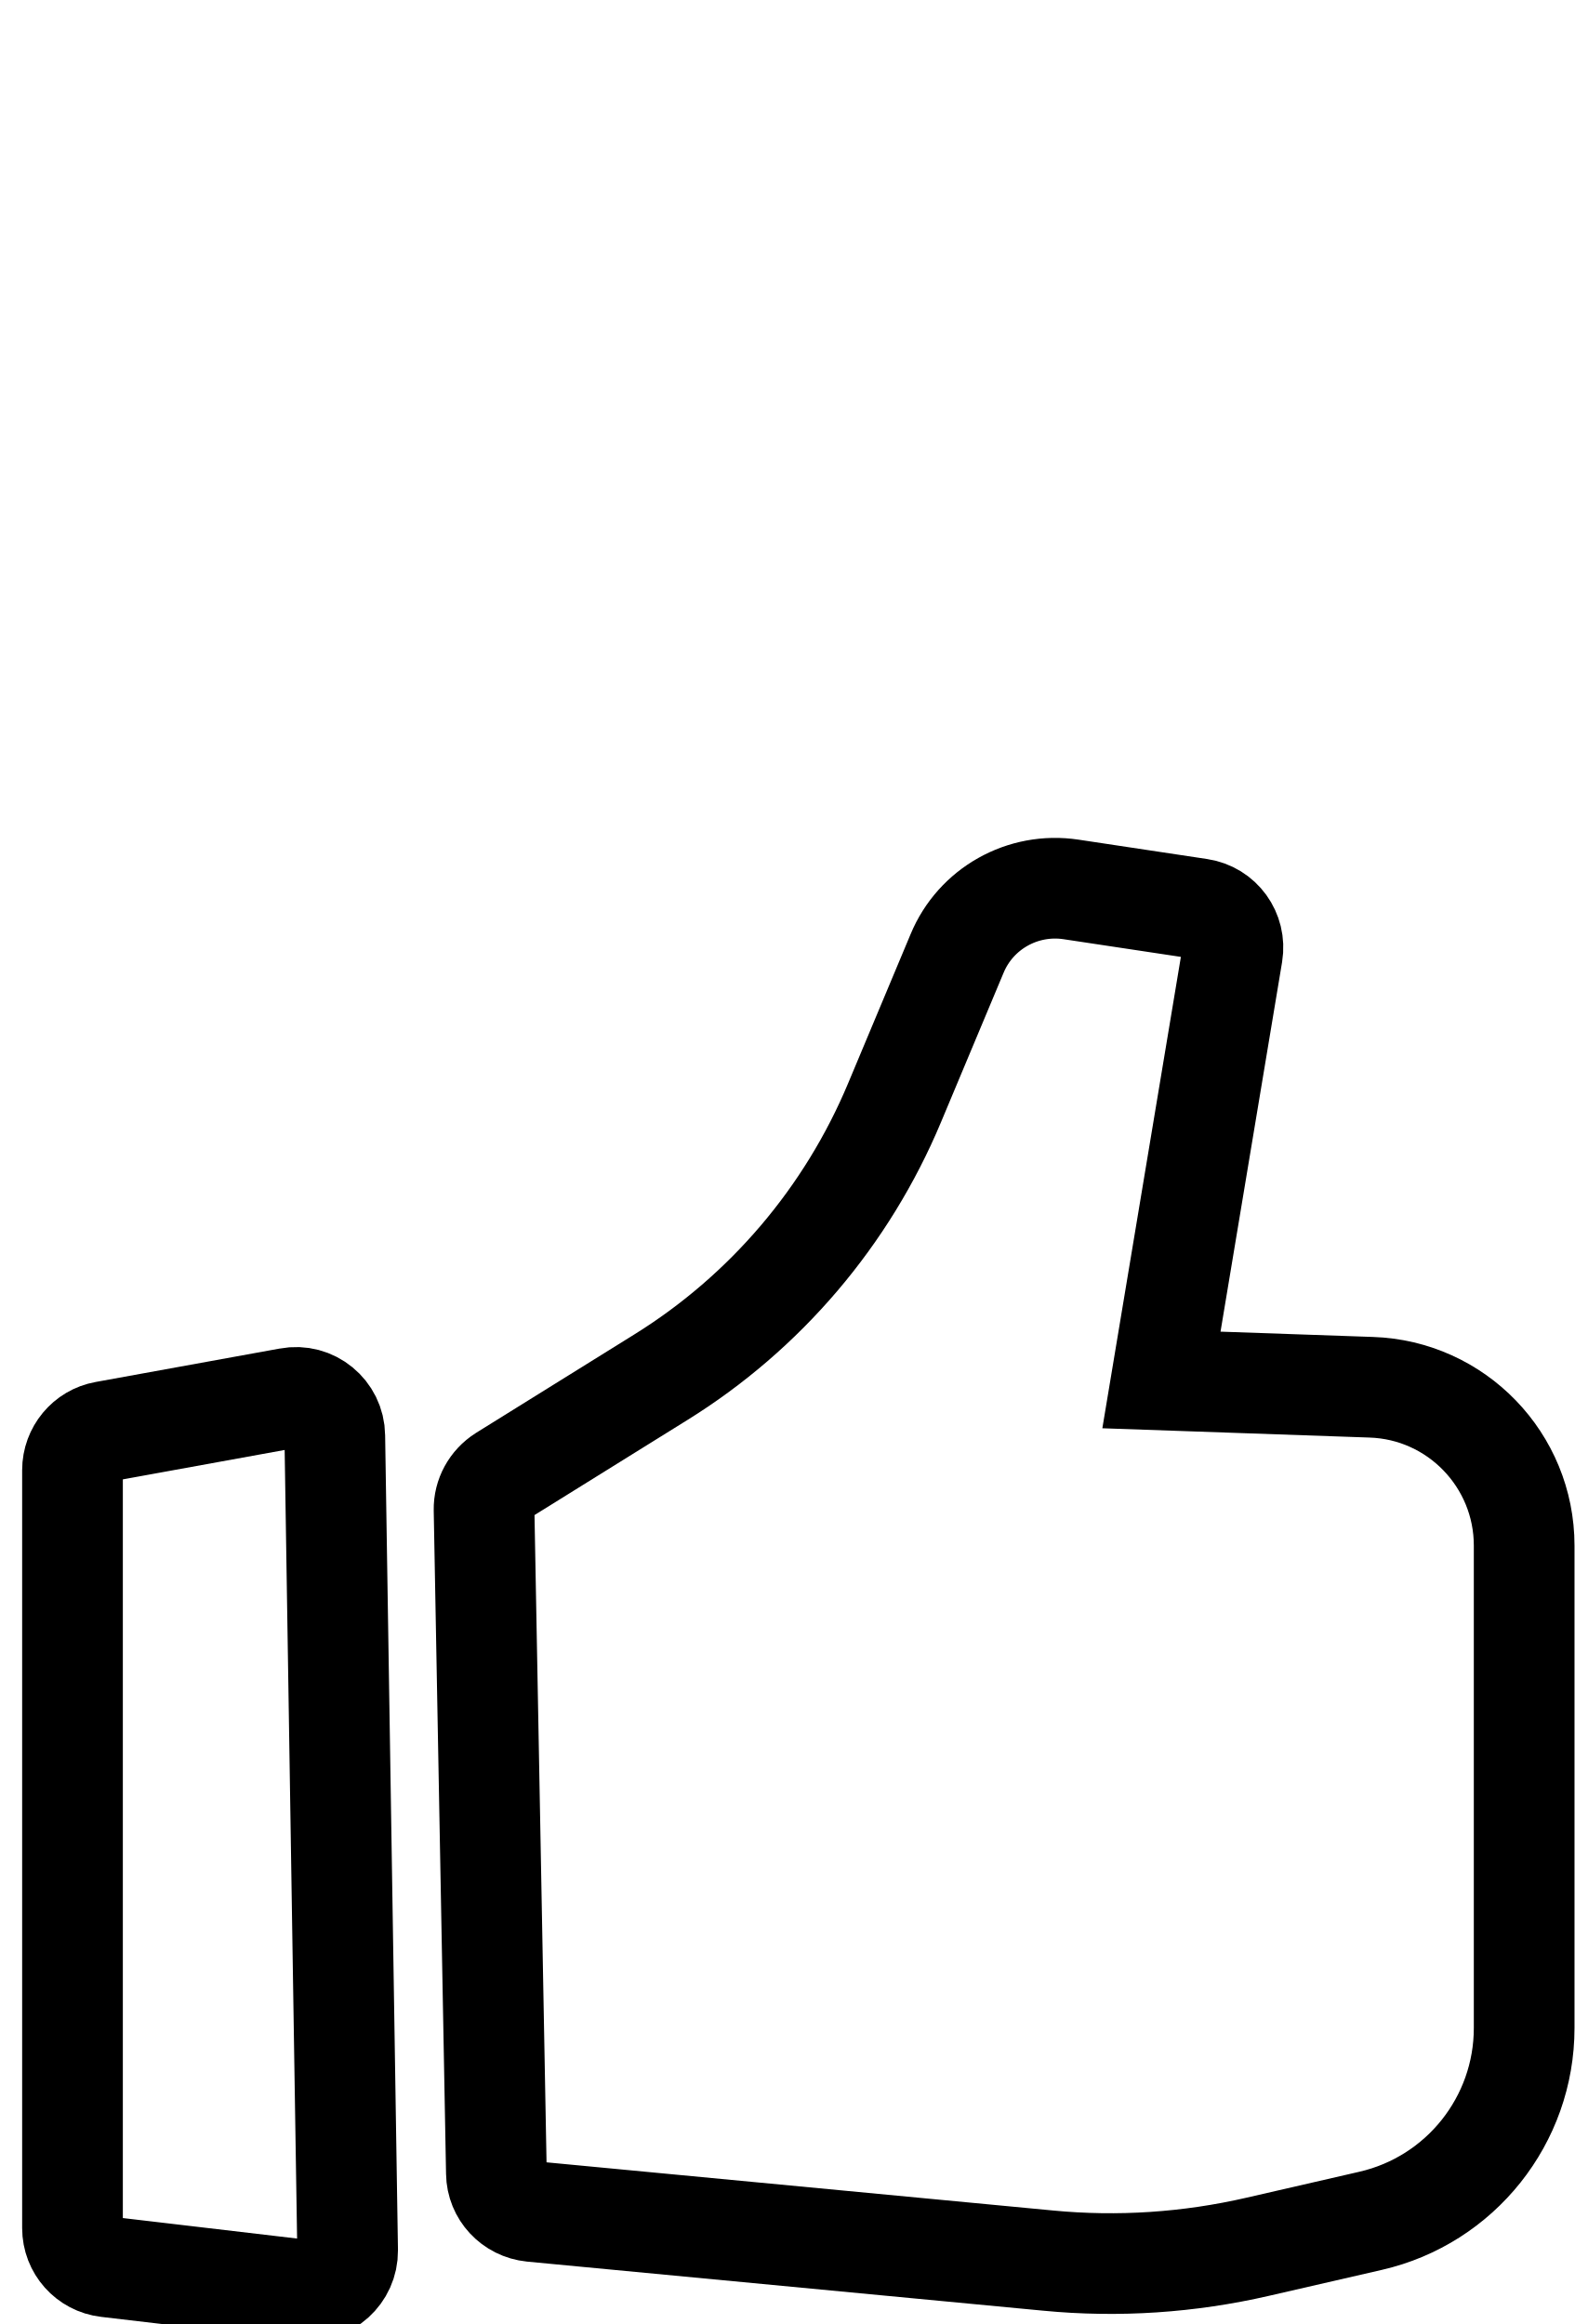
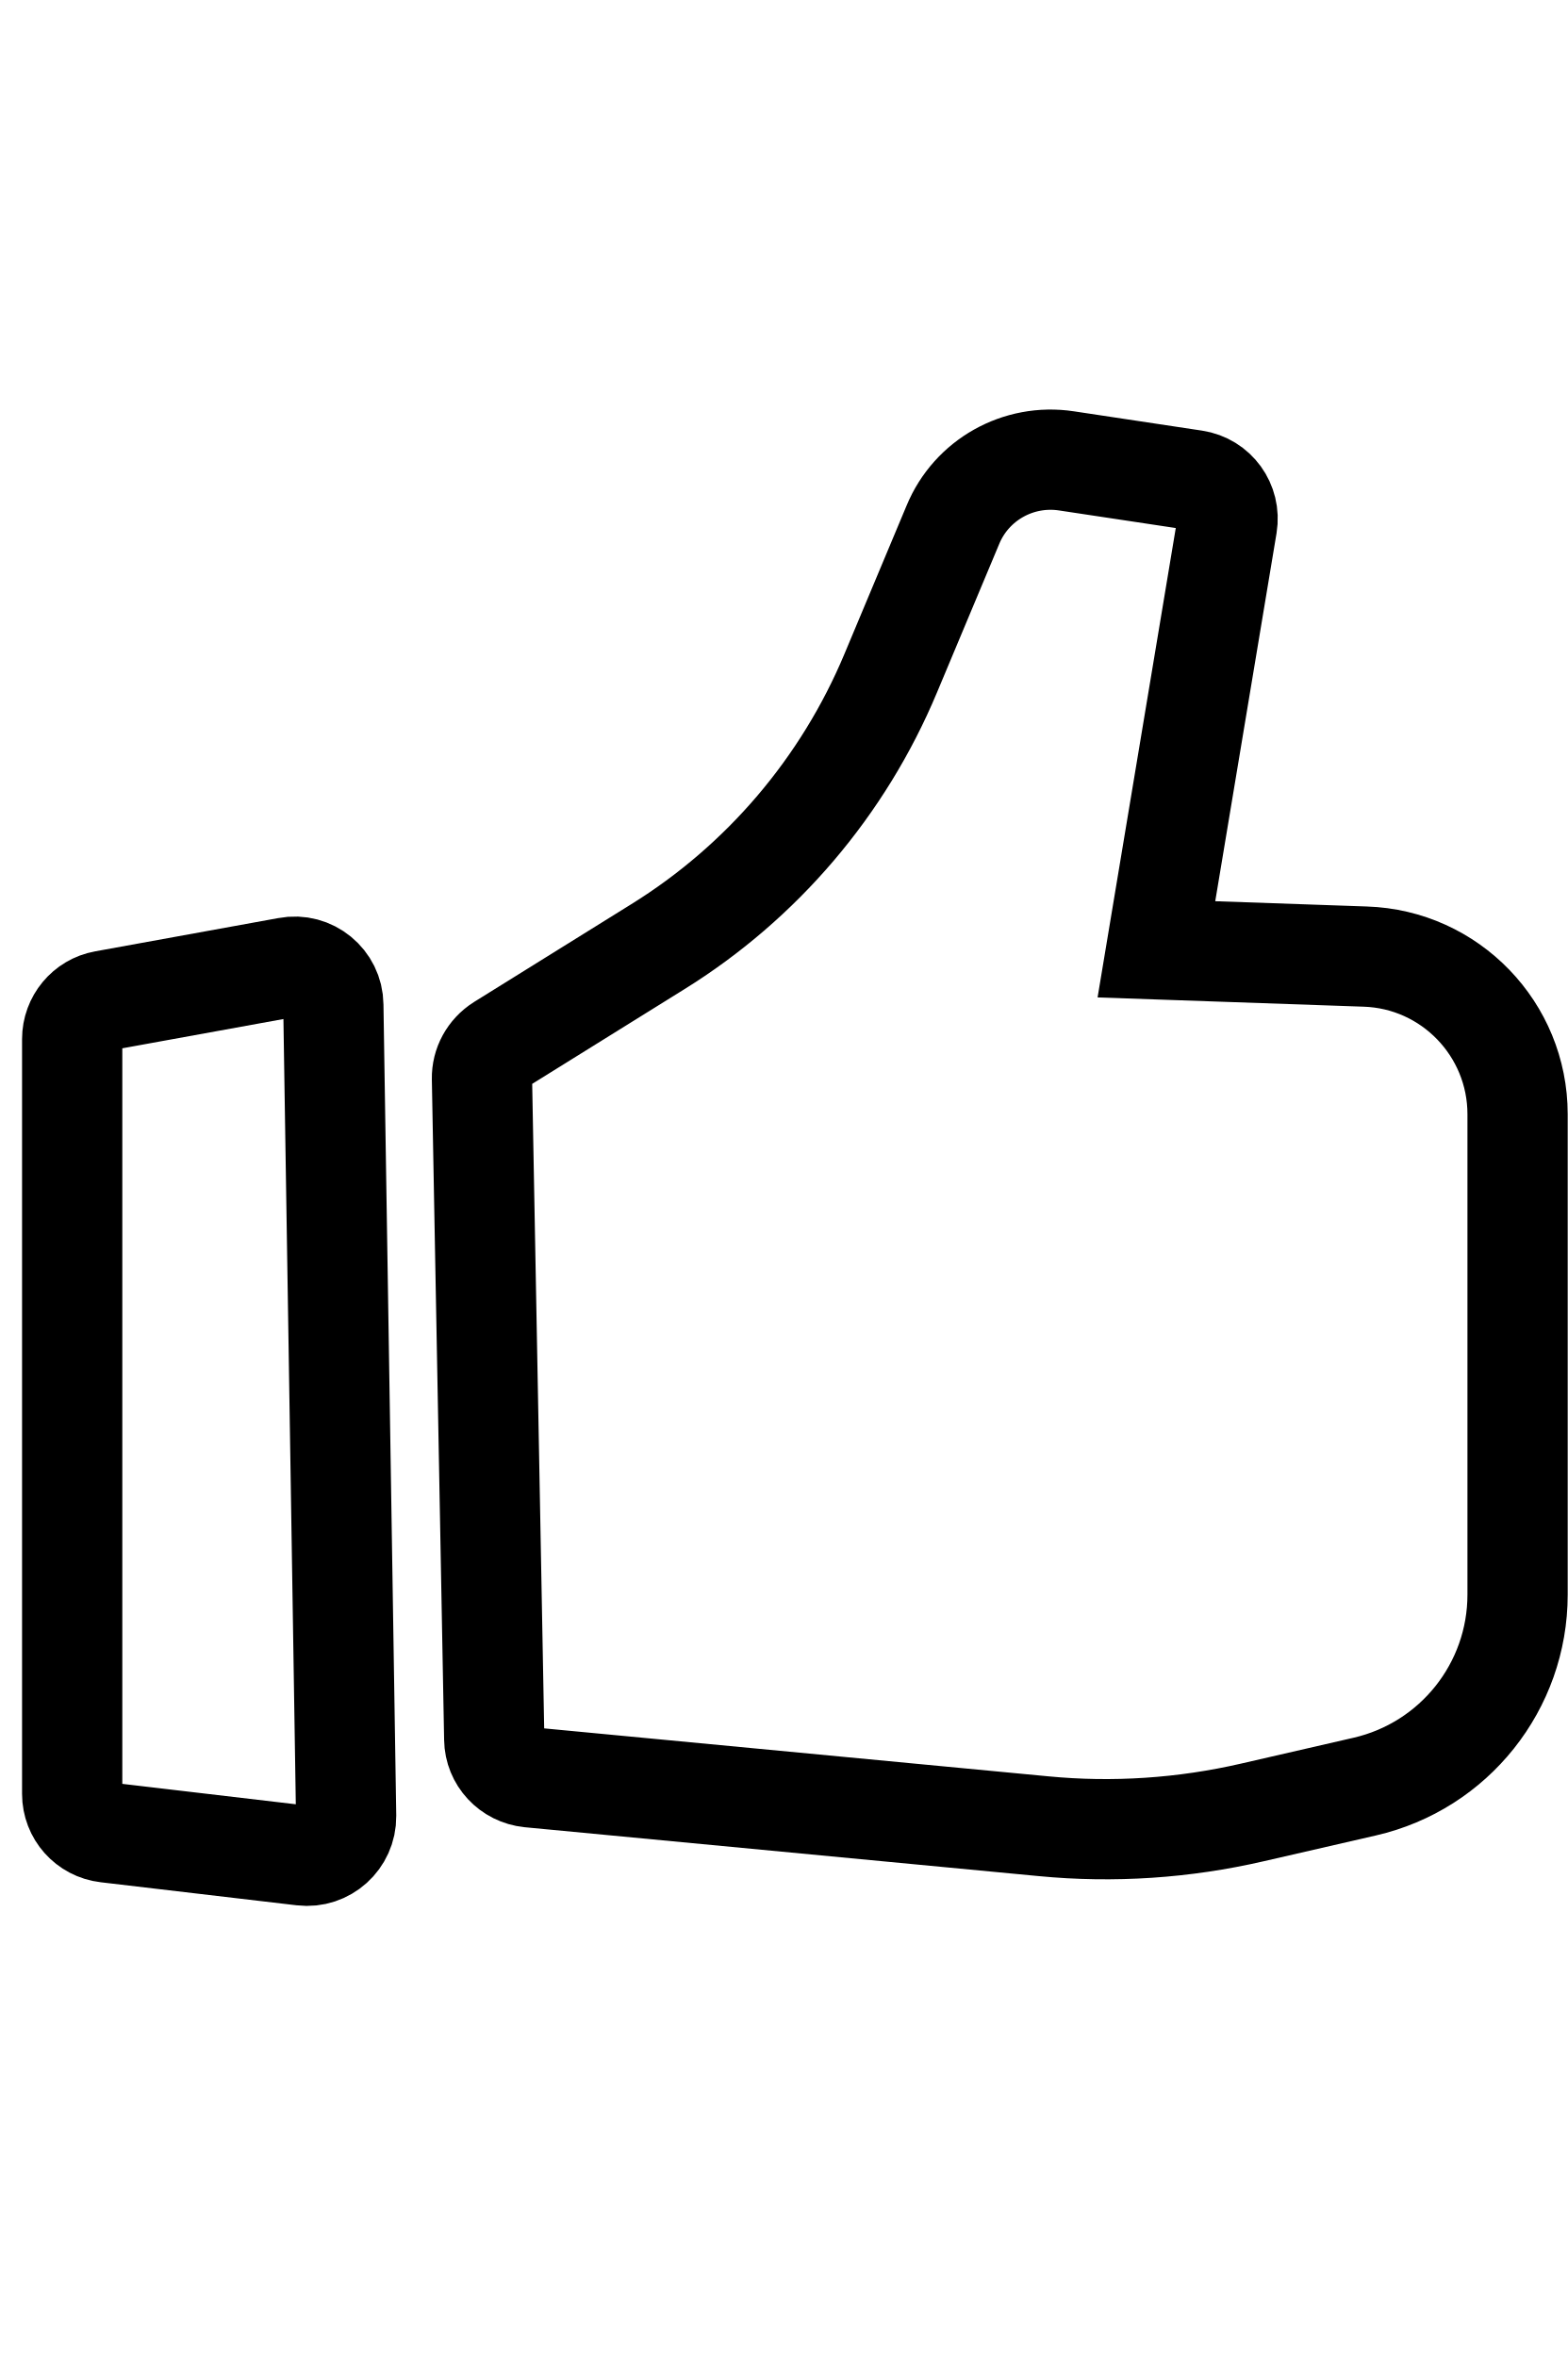
- <svg xmlns="http://www.w3.org/2000/svg" version="1.1" id="图层_1" x="0px" y="0px" viewBox="0 0 625.4 923.4" style="enable-background:new 0 0 625.4 923.4;" xml:space="preserve">
+ <svg xmlns="http://www.w3.org/2000/svg" version="1.1" id="图层_1" x="0px" y="0px" viewBox="0 0 625.4 940.5" style="enable-background:new 0 0 625.4 940.5;" xml:space="preserve">
  <style type="text/css">
	.st0{display:none;}
	.st1{display:inline;opacity:0.27;fill:none;stroke:#003B55;stroke-width:40;stroke-miterlimit:10;enable-background:new    ;}
	.st2{fill:none;stroke:#000000;stroke-width:40;stroke-miterlimit:10;}
</style>
  <g id="图层_2_00000081614852343316006630000002261520102280522373_" class="st0">
-     <path class="st1" d="M-1356.1,1497.6l26-79c0,0,83.1,8.3,144-59c47-52,29.8-145.2-73.2-143.2c-49,1-91.4,23-117,63   c-14.8,23.2-20.8,80.2,39.2,99.2" />
-     <path class="st1" d="M-1093.1,1350.1l26-79c0,0,83.1,8.3,144-59c47-52,29.8-145.2-73.2-143.2c-49,1-91.4,23-117,63   c-14.8,23.2-20.8,80.2,39.2,99.2" />
-     <path class="st1" d="M-822.1,1216.1l26-79c0,0,83.1,8.3,144-59c47-52,29.8-145.2-73.2-143.2c-49,1-91.4,23-117,63   c-14.8,23.2-20.8,80.2,39.2,99.2" />
-     <path class="st1" d="M-1247.7,1725.7l26-79c0,0,83.1,8.3,144-59c47-52,29.8-145.2-73.2-143.2c-49,0.9-91.4,23-117,63   c-14.8,23.2-20.8,80.2,39.2,99.2" />
-     <path class="st1" d="M-984.6,1578.2l26-79c0,0,83.1,8.3,144-59c47-52,29.8-145.2-73.2-143.2c-49,0.9-91.4,23-117,63   c-14.8,23.2-20.8,80.2,39.2,99.2" />
-     <path class="st1" d="M-713.6,1444.2l26-79c0,0,83.1,8.3,144-59c47-52,29.8-145.2-73.2-143.2c-49,1-91.4,23-117,63   c-14.8,23.2-20.8,80.2,39.2,99.2" />
-     <path class="st1" d="M-1131.7,1956.7l26-79c0,0,83.1,8.3,144-59c47-52,29.8-145.2-73.2-143.2c-49,0.9-91.4,23-117,63   c-14.8,23.2-20.8,80.2,39.2,99.2" />
-     <path class="st1" d="M-868.6,1809.2l26-79c0,0,83.1,8.3,144-59c47-52,29.8-145.2-73.2-143.2c-49,0.9-91.4,23-117,63   c-14.8,23.2-20.8,80.2,39.2,99.2" />
-     <path class="st1" d="M-597.6,1675.2l26-79c0,0,83.1,8.3,144-59c47-52,29.8-145.2-73.2-143.2c-49,0.9-91.4,23-117,63   c-14.8,23.2-20.8,80.2,39.2,99.2" />
-     <path class="st1" d="M-551.9,1062.3l26-79c0,0,83.1,8.3,144-59c47-52,29.8-145.2-73.2-143.2c-49,1-91.4,23-117,63   c-14.8,23.2-20.8,80.2,39.2,99.2" />
-     <path class="st1" d="M-288.9,914.8l26-79c0,0,83.1,8.3,144-59c47-52,29.8-145.2-73.2-143.2c-49,1-91.4,23-117,63   c-14.8,23.2-20.8,80.2,39.2,99.2" />
-     <path class="st1" d="M-17.9,780.8l26-79c0,0,83.1,8.4,144-59c47-52,29.8-145.2-73.2-143.2c-49,0.9-91.4,23-117,63   c-14.8,23.2-20.8,80.2,39.2,99.2" />
-     <path class="st1" d="M-443.5,1290.5l26-79c0,0,83.1,8.3,144-59c47-52,29.8-145.2-73.2-143.2c-49,1-91.4,23-117,63   c-14.8,23.2-20.8,80.2,39.2,99.2" />
-     <path class="st1" d="M-180.4,1143l26-79c0,0,83.1,8.3,144-59c47-52,29.8-145.2-73.2-143.2c-49,1-91.4,23-117,63   c-14.8,23.2-20.8,80.2,39.2,99.2" />
-     <path class="st1" d="M90.6,1009l26-79c0,0,83.1,8.3,144-59c47-52,29.8-145.2-73.2-143.2c-49,1-91.4,23-117,63   C55.6,814,49.6,871,109.6,890" />
-     <path class="st1" d="M-327.5,1521.5l26-79c0,0,83.1,8.3,144-59c47-52,29.8-145.2-73.2-143.2c-49,1-91.4,23-117,63   c-14.8,23.2-20.8,80.2,39.2,99.2" />
-     <path class="st1" d="M-64.4,1374l26-79c0,0,83.1,8.3,144-59c47-52,29.8-145.2-73.2-143.2c-49,1-91.4,23-117,63   c-14.8,23.2-20.8,80.2,39.2,99.2" />
-     <path class="st1" d="M206.6,1240l26-79c0,0,83.1,8.3,144-59c47-52,29.8-145.2-73.2-143.2c-49,1-91.4,23-117,63   c-14.8,23.2-20.8,80.2,39.2,99.2" />
-     <path class="st1" d="M-1014,2189.9l26-79c0,0,83.1,8.3,144-59c47-52,29.8-145.2-73.2-143.2c-49,0.9-91.4,23-117,63   c-14.8,23.2-20.8,80.2,39.2,99.2" />
-     <path class="st1" d="M-751,2042.4l26-79c0,0,83.1,8.3,144-59c47-52,29.8-145.2-73.2-143.2c-49,0.9-91.4,23-117,63   c-14.8,23.2-20.8,80.2,39.2,99.2" />
-     <path class="st1" d="M-480,1908.4l26-79c0,0,83.1,8.3,144-59c47-52,29.8-145.2-73.2-143.2c-49,0.9-91.4,23-117,63   c-14.8,23.2-20.8,80.2,39.2,99.2" />
-     <path class="st1" d="M-905.6,2418.1l26-79c0,0,83.1,8.4,144-59c47-52,29.8-145.2-73.2-143.2c-49,0.9-91.4,23-117,63   c-14.8,23.2-20.8,80.2,39.2,99.2" />
-     <path class="st1" d="M-642.5,2270.6l26-79c0,0,83.1,8.3,144-59c47-52,29.8-145.2-73.2-143.2c-49,0.9-91.4,23-117,63   c-14.8,23.2-20.8,80.2,39.2,99.2" />
-     <path class="st1" d="M-371.5,2136.6l26-79c0,0,83.1,8.3,144-59c47-52,29.8-145.2-73.2-143.2c-49,0.9-91.4,23-117,63   c-14.8,23.2-20.8,80.2,39.2,99.2" />
-     <path class="st1" d="M-789.6,2649.1l26-79c0,0,83.1,8.4,144-59c47-52,29.8-145.2-73.2-143.2c-49,0.9-91.4,23-117,63   c-14.8,23.2-20.8,80.2,39.2,99.2" />
-     <path class="st1" d="M-526.5,2501.6l26-79c0,0,83.1,8.4,144-59c47-52,29.8-145.2-73.2-143.2c-49,0.9-91.4,23-117,63   c-14.8,23.2-20.8,80.2,39.2,99.2" />
-     <path class="st1" d="M-255.5,2367.6l26-79c0,0,83.1,8.3,144-59c47-52,29.8-145.2-73.2-143.2c-49,0.9-91.4,23-117,63   c-14.8,23.2-20.8,80.2,39.2,99.2" />
-     <path class="st1" d="M-209.8,1754.7l26-79c0,0,83.1,8.3,144-59c47-52,29.8-145.2-73.2-143.2c-49,0.9-91.4,23-117,63   c-14.8,23.2-20.8,80.2,39.2,99.2" />
-     <path class="st1" d="M53.2,1607.2l26-79c0,0,83.1,8.3,144-59c47-52,29.8-145.2-73.2-143.2c-49,0.9-91.4,23-117,63   c-14.8,23.2-20.8,80.2,39.2,99.2" />
-     <path class="st1" d="M324.2,1473.2l26-79c0,0,83.1,8.3,144-59c47-52,29.8-145.2-73.2-143.2c-49,1-91.4,23-117,63   c-14.8,23.2-20.8,80.2,39.2,99.2" />
-     <path class="st1" d="M-101.3,1982.8l26-79c0,0,83.1,8.3,144-59c47-52,29.8-145.2-73.2-143.2c-49,0.9-91.4,23-117,63   c-14.8,23.2-20.8,80.2,39.2,99.2" />
-     <path class="st1" d="M161.7,1835.3l26-79c0,0,83.1,8.3,144-59c47-52,29.8-145.2-73.2-143.2c-49,0.9-91.4,23-117,63   c-14.8,23.2-20.8,80.2,39.2,99.2" />
-     <path class="st1" d="M432.7,1701.3l26-79c0,0,83.1,8.3,144-59c47-52,29.8-145.2-73.2-143.2c-49,0.9-91.4,23-117,63   c-14.8,23.2-20.8,80.2,39.2,99.2" />
-     <path class="st1" d="M14.7,2213.8l26-79c0,0,83.1,8.3,144-59c47-52,29.8-145.2-73.2-143.2c-49,0.9-91.4,23-117,63   c-14.8,23.2-20.8,80.2,39.2,99.2" />
-     <path class="st1" d="M277.7,2066.3l26-79c0,0,83.1,8.3,144-59c47-52,29.8-145.2-73.2-143.2c-49,0.9-91.4,23-117,63   c-14.8,23.2-20.8,80.2,39.2,99.2" />
-     <path class="st1" d="M548.7,1932.3l26-79c0,0,83.1,8.3,144-59c47-52,29.8-145.2-73.2-143.2c-49,0.9-91.4,23-117,63   c-14.8,23.2-20.8,80.2,39.2,99.2" />
-     <path class="st1" d="M244.3,634.7l26-79c0,0,83.1,8.4,144-59c47-52,29.8-145.2-73.2-143.2c-49,0.9-91.4,23-117,63   c-14.8,23.2-20.8,80.2,39.2,99.2" />
-     <path class="st1" d="M507.3,487.2l26-79c0,0,83.1,8.4,144-59c47-52,29.8-145.2-73.2-143.2c-49,1-91.4,23-117,63   c-14.8,23.2-20.8,80.2,39.2,99.2" />
-     <path class="st1" d="M778.3,353.2l26-79c0,0,83.1,8.3,144-59c47-52,29.8-145.2-73.2-143.2c-49,0.9-91.4,23-117,63   c-14.8,23.2-20.8,80.2,39.2,99.2" />
-     <path class="st1" d="M352.8,862.9l26-79c0,0,83.1,8.3,144-59c47-52,29.8-145.2-73.2-143.2c-49,1-91.4,23-117,63   c-14.8,23.2-20.8,80.2,39.2,99.2" />
-     <path class="st1" d="M615.8,715.4l26-79c0,0,83.1,8.4,144-59c47-52,29.8-145.2-73.2-143.2c-49,0.9-91.4,23-117,63   c-14.8,23.2-20.8,80.2,39.2,99.2" />
-     <path class="st1" d="M886.8,581.4l26-79c0,0,83.1,8.4,144-59c47-52,29.8-145.2-73.2-143.2c-49,1-91.4,23-117,63   c-14.8,23.2-20.8,80.2,39.2,99.2" />
-     <path class="st1" d="M468.8,1093.9l26-79c0,0,83.1,8.3,144-59c47-52,29.8-145.2-73.2-143.2c-49,1-91.4,23-117,63   c-14.8,23.2-20.8,80.2,39.2,99.2" />
-     <path class="st1" d="M731.8,946.4l26-79c0,0,83.1,8.3,144-59c47-52,29.8-145.2-73.2-143.2c-49,1-91.4,23-117,63   c-14.8,23.2-20.8,80.2,39.2,99.2" />
-     <path class="st1" d="M1002.8,812.4l26-79c0,0,83.1,8.4,144-59c47-52,29.8-145.2-73.2-143.2c-49,1-91.4,23-117,63   c-14.8,23.2-20.8,80.2,39.2,99.2" />
-     <path class="st1" d="M1048.5,199.4l26-79c0,0,83.1,8.4,144-59c47-52,29.8-145.2-73.2-143.2c-49,1-91.4,23-117,63   c-14.8,23.2-20.8,80.2,39.2,99.2" />
-     <path class="st1" d="M1311.6,51.9l26-79c0,0,83.1,8.4,144-59c47-52,29.8-145.2-73.2-143.2c-49,1-91.4,23-117,63   c-14.8,23.2-20.8,80.2,39.2,99.2" />
-     <path class="st1" d="M1582.6-82.1l26-79c0,0,83.1,8.4,144-59c47-52,29.8-145.2-73.2-143.2c-49,1-91.4,23-117,63   c-14.8,23.2-20.8,80.2,39.2,99.2" />
-     <path class="st1" d="M1157,427.6l26-79c0,0,83.1,8.3,144-59c47-52,29.8-145.2-73.2-143.2c-49,0.9-91.4,23-117,63   c-14.8,23.2-20.8,80.2,39.2,99.2" />
-     <path class="st1" d="M1420,280.1l26-79c0,0,83.1,8.3,144-59c47-52,29.8-145.2-73.2-143.2c-49,1-91.4,23-117,63   c-14.8,23.2-20.8,80.2,39.2,99.2" />
-     <path class="st1" d="M1691,146.1l26-79c0,0,83.1,8.4,144-59c47-52,29.8-145.2-73.2-143.2c-49,1-91.4,23-117,63   C1656-48.9,1650,8.1,1710,27.1" />
-     <path class="st1" d="M1273,658.6l26-79c0,0,83.1,8.4,144-59c47-52,29.8-145.2-73.2-143.2c-49,0.9-91.4,23-117,63   c-14.8,23.2-20.8,80.2,39.2,99.2" />
-     <path class="st1" d="M1536,511.1l26-79c0,0,83.1,8.4,144-59c47-52,29.8-145.2-73.2-143.2c-49,1-91.4,23-117,63   c-14.8,23.2-20.8,80.2,39.2,99.2" />
-     <path class="st1" d="M1807,377.1l26-79c0,0,83.1,8.3,144-59c47-52,29.8-145.2-73.2-143.2c-49,0.9-91.4,23-117,63   c-14.8,23.2-20.8,80.2,39.2,99.2" />
-     <path class="st1" d="M586.4,1327.1l26-79c0,0,83.1,8.3,144-59c47-52,29.8-145.2-73.2-143.2c-49,1-91.4,23-117,63   c-14.8,23.2-20.8,80.2,39.2,99.2" />
-     <path class="st1" d="M849.4,1179.6l26-79c0,0,83.1,8.3,144-59c47-52,29.8-145.2-73.2-143.2c-49,1-91.4,23-117,63   c-14.8,23.2-20.8,80.2,39.2,99.2" />
-     <path class="st1" d="M1120.4,1045.6l26-79c0,0,83.1,8.3,144-59c47-52,29.8-145.2-73.2-143.2c-49,1-91.4,23-117,63   c-14.8,23.2-20.8,80.2,39.2,99.2" />
-     <path class="st1" d="M694.9,1555.2l26-79c0,0,83.1,8.3,144-59c47-52,29.8-145.2-73.2-143.2c-49,1-91.4,23-117,63   c-14.8,23.2-20.8,80.2,39.2,99.2" />
-     <path class="st1" d="M957.9,1407.7l26-79c0,0,83.1,8.3,144-59c47-52,29.8-145.2-73.2-143.2c-49,1-91.4,23-117,63   c-14.8,23.2-20.8,80.2,39.2,99.2" />
-     <path class="st1" d="M1228.9,1273.7l26-79c0,0,83.1,8.3,144-59c47-52,29.8-145.2-73.2-143.2c-49,1-91.4,23-117,63   c-14.8,23.2-20.8,80.2,39.2,99.2" />
-     <path class="st1" d="M810.9,1786.2l26-79c0,0,83.1,8.3,144-59c47-52,29.8-145.2-73.2-143.2c-49,0.9-91.4,23-117,63   c-14.8,23.2-20.8,80.2,39.2,99.2" />
-     <path class="st1" d="M1073.9,1638.7l26-79c0,0,83.1,8.3,144-59c47-52,29.8-145.2-73.2-143.2c-49,0.9-91.4,23-117,63   c-14.8,23.2-20.8,80.2,39.2,99.2" />
-     <path class="st1" d="M1344.9,1504.7l26-79c0,0,83.1,8.3,144-59c47-52,29.8-145.2-73.2-143.2c-49,1-91.4,23-117,63   c-14.8,23.2-20.8,80.2,39.2,99.2" />
-     <path class="st1" d="M1390.6,891.8l26-79c0,0,83.1,8.3,144-59c47-52,29.8-145.2-73.2-143.2c-49,1-91.4,23-117,63   c-14.8,23.2-20.8,80.2,39.2,99.2" />
-     <path class="st1" d="M1653.7,744.3l26-79c0,0,83.1,8.4,144-59c47-52,29.8-145.2-73.2-143.2c-49,0.9-91.4,23-117,63   c-14.8,23.2-20.8,80.2,39.2,99.2" />
-     <path class="st1" d="M1924.7,610.3l26-79c0,0,83.1,8.4,144-59c47-52,29.8-145.2-73.2-143.2c-49,0.9-91.4,23-117,63   c-14.8,23.2-20.8,80.2,39.2,99.2" />
-     <path class="st1" d="M1499.1,1120l26-79c0,0,83.1,8.3,144-59c47-52,29.8-145.2-73.2-143.2c-49,1-91.4,23-117,63   c-14.8,23.2-20.8,80.2,39.2,99.2" />
-     <path class="st1" d="M1762.1,972.5l26-79c0,0,83.1,8.3,144-59c47-52,29.8-145.2-73.2-143.2c-49,1-91.4,23-117,63   c-14.8,23.2-20.8,80.2,39.2,99.2" />
-     <path class="st1" d="M2033.1,838.5l26-79c0,0,83.1,8.4,144-59c47-52,29.8-145.2-73.2-143.2c-49,1-91.4,23-117,63   c-14.8,23.2-20.8,80.2,39.2,99.2" />
-     <path class="st1" d="M1615.1,1351l26-79c0,0,83.1,8.3,144-59c47-52,29.8-145.2-73.2-143.2c-49,1-91.4,23-117,63   c-14.8,23.2-20.8,80.2,39.2,99.2" />
-     <path class="st1" d="M1878.1,1203.5l26-79c0,0,83.1,8.3,144-59c47-52,29.8-145.2-73.2-143.2c-49,1-91.4,23-117,63   c-14.8,23.2-20.8,80.2,39.2,99.2" />
-     <path class="st1" d="M2149.1,1069.5l26-79c0,0,83.1,8.3,144-59c47-52,29.8-145.2-73.2-143.2c-49,1-91.4,23-117,63   c-14.8,23.2-20.8,80.2,39.2,99.2" />
+     <path class="st1" d="M-1356.1,1328.1l26-79c0,0,83.1,8.3,144-59c47-52,29.8-145.2-73.2-143.2c-49,1-91.4,23-117,63   c-14.8,23.2-20.8,80.2,39.2,99.2" />
+     <path class="st1" d="M-1093.1,1180.6l26-79c0,0,83.1,8.3,144-59c47-52,29.8-145.2-73.2-143.2c-49,1-91.4,23-117,63   c-14.8,23.2-20.8,80.2,39.2,99.2" />
+     <path class="st1" d="M-822.1,1046.6l26-79c0,0,83.1,8.3,144-59c47-52,29.8-145.2-73.2-143.2c-49,1-91.4,23-117,63   c-14.8,23.2-20.8,80.2,39.2,99.2" />
+     <path class="st1" d="M-1247.7,1556.2l26-79c0,0,83.1,8.3,144-59c47-52,29.8-145.2-73.2-143.2c-49,0.9-91.4,23-117,63   c-14.8,23.2-20.8,80.2,39.2,99.2" />
+     <path class="st1" d="M-984.6,1408.7l26-79c0,0,83.1,8.3,144-59c47-52,29.8-145.2-73.2-143.2c-49,0.9-91.4,23-117,63   c-14.8,23.2-20.8,80.2,39.2,99.2" />
+     <path class="st1" d="M-713.6,1274.7l26-79c0,0,83.1,8.3,144-59c47-52,29.8-145.2-73.2-143.2c-49,1-91.4,23-117,63   c-14.8,23.2-20.8,80.2,39.2,99.2" />
+     <path class="st1" d="M-1131.7,1787.2l26-79c0,0,83.1,8.3,144-59c47-52,29.8-145.2-73.2-143.2c-49,0.9-91.4,23-117,63   c-14.8,23.2-20.8,80.2,39.2,99.2" />
+     <path class="st1" d="M-868.6,1639.7l26-79c0,0,83.1,8.3,144-59c47-52,29.8-145.2-73.2-143.2c-49,0.9-91.4,23-117,63   c-14.8,23.2-20.8,80.2,39.2,99.2" />
+     <path class="st1" d="M-597.6,1505.7l26-79c0,0,83.1,8.3,144-59c47-52,29.8-145.2-73.2-143.2c-49,0.9-91.4,23-117,63   c-14.8,23.2-20.8,80.2,39.2,99.2" />
+     <path class="st1" d="M-551.9,892.8l26-79c0,0,83.1,8.3,144-59c47-52,29.8-145.2-73.2-143.2c-49,1-91.4,23-117,63   c-14.8,23.2-20.8,80.2,39.2,99.2" />
+     <path class="st1" d="M-288.9,745.3l26-79c0,0,83.1,8.3,144-59c47-52,29.8-145.2-73.2-143.2c-49,1-91.4,23-117,63   c-14.8,23.2-20.8,80.2,39.2,99.2" />
+     <path class="st1" d="M-17.9,611.3l26-79c0,0,83.1,8.4,144-59c47-52,29.8-145.2-73.2-143.2c-49,0.9-91.4,23-117,63   c-14.8,23.2-20.8,80.2,39.2,99.2" />
+     <path class="st1" d="M-443.5,1121l26-79c0,0,83.1,8.3,144-59c47-52,29.8-145.2-73.2-143.2c-49,1-91.4,23-117,63   c-14.8,23.2-20.8,80.2,39.2,99.2" />
+     <path class="st1" d="M-180.4,973.5l26-79c0,0,83.1,8.3,144-59c47-52,29.8-145.2-73.2-143.2c-49,1-91.4,23-117,63   c-14.8,23.2-20.8,80.2,39.2,99.2" />
+     <path class="st1" d="M90.6,839.5l26-79c0,0,83.1,8.3,144-59c47-52,29.8-145.2-73.2-143.2c-49,1-91.4,23-117,63   c-14.8,23.2-20.8,80.2,39.2,99.2" />
+     <path class="st1" d="M-327.5,1352l26-79c0,0,83.1,8.3,144-59c47-52,29.8-145.2-73.2-143.2c-49,1-91.4,23-117,63   c-14.8,23.2-20.8,80.2,39.2,99.2" />
+     <path class="st1" d="M-64.4,1204.5l26-79c0,0,83.1,8.3,144-59c47-52,29.8-145.2-73.2-143.2c-49,1-91.4,23-117,63   c-14.8,23.2-20.8,80.2,39.2,99.2" />
+     <path class="st1" d="M206.6,1070.5l26-79c0,0,83.1,8.3,144-59c47-52,29.8-145.2-73.2-143.2c-49,1-91.4,23-117,63   c-14.8,23.2-20.8,80.2,39.2,99.2" />
+     <path class="st1" d="M-1014,2020.4l26-79c0,0,83.1,8.3,144-59c47-52,29.8-145.2-73.2-143.2c-49,0.9-91.4,23-117,63   c-14.8,23.2-20.8,80.2,39.2,99.2" />
+     <path class="st1" d="M-751,1872.9l26-79c0,0,83.1,8.3,144-59c47-52,29.8-145.2-73.2-143.2c-49,0.9-91.4,23-117,63   c-14.8,23.2-20.8,80.2,39.2,99.2" />
+     <path class="st1" d="M-480,1738.9l26-79c0,0,83.1,8.3,144-59c47-52,29.8-145.2-73.2-143.2c-49,0.9-91.4,23-117,63   c-14.8,23.2-20.8,80.2,39.2,99.2" />
+     <path class="st1" d="M-905.6,2248.6l26-79c0,0,83.1,8.4,144-59c47-52,29.8-145.2-73.2-143.2c-49,0.9-91.4,23-117,63   c-14.8,23.2-20.8,80.2,39.2,99.2" />
+     <path class="st1" d="M-642.5,2101.1l26-79c0,0,83.1,8.3,144-59c47-52,29.8-145.2-73.2-143.2c-49,0.9-91.4,23-117,63   c-14.8,23.2-20.8,80.2,39.2,99.2" />
+     <path class="st1" d="M-371.5,1967.1l26-79c0,0,83.1,8.3,144-59c47-52,29.8-145.2-73.2-143.2c-49,0.9-91.4,23-117,63   c-14.8,23.2-20.8,80.2,39.2,99.2" />
+     <path class="st1" d="M-789.6,2479.6l26-79c0,0,83.1,8.4,144-59c47-52,29.8-145.2-73.2-143.2c-49,0.9-91.4,23-117,63   c-14.8,23.2-20.8,80.2,39.2,99.2" />
+     <path class="st1" d="M-526.5,2332.1l26-79c0,0,83.1,8.4,144-59c47-52,29.8-145.2-73.2-143.2c-49,0.9-91.4,23-117,63   c-14.8,23.2-20.8,80.2,39.2,99.2" />
+     <path class="st1" d="M-255.5,2198.1l26-79c0,0,83.1,8.3,144-59c47-52,29.8-145.2-73.2-143.2c-49,0.9-91.4,23-117,63   c-14.8,23.2-20.8,80.2,39.2,99.2" />
+     <path class="st1" d="M-209.8,1585.2l26-79c0,0,83.1,8.3,144-59c47-52,29.8-145.2-73.2-143.2c-49,0.9-91.4,23-117,63   c-14.8,23.2-20.8,80.2,39.2,99.2" />
+     <path class="st1" d="M53.2,1437.7l26-79c0,0,83.1,8.3,144-59c47-52,29.8-145.2-73.2-143.2c-49,0.9-91.4,23-117,63   c-14.8,23.2-20.8,80.2,39.2,99.2" />
+     <path class="st1" d="M324.2,1303.7l26-79c0,0,83.1,8.3,144-59c47-52,29.8-145.2-73.2-143.2c-49,1-91.4,23-117,63   c-14.8,23.2-20.8,80.2,39.2,99.2" />
+     <path class="st1" d="M-101.3,1813.3l26-79c0,0,83.1,8.3,144-59c47-52,29.8-145.2-73.2-143.2c-49,0.9-91.4,23-117,63   c-14.8,23.2-20.8,80.2,39.2,99.2" />
+     <path class="st1" d="M161.7,1665.8l26-79c0,0,83.1,8.3,144-59c47-52,29.8-145.2-73.2-143.2c-49,0.9-91.4,23-117,63   c-14.8,23.2-20.8,80.2,39.2,99.2" />
+     <path class="st1" d="M432.7,1531.8l26-79c0,0,83.1,8.3,144-59c47-52,29.8-145.2-73.2-143.2c-49,0.9-91.4,23-117,63   c-14.8,23.2-20.8,80.2,39.2,99.2" />
+     <path class="st1" d="M14.7,2044.3l26-79c0,0,83.1,8.3,144-59c47-52,29.8-145.2-73.2-143.2c-49,0.9-91.4,23-117,63   c-14.8,23.2-20.8,80.2,39.2,99.2" />
+     <path class="st1" d="M277.7,1896.8l26-79c0,0,83.1,8.3,144-59c47-52,29.8-145.2-73.2-143.2c-49,0.9-91.4,23-117,63   c-14.8,23.2-20.8,80.2,39.2,99.2" />
+     <path class="st1" d="M548.7,1762.8l26-79c0,0,83.1,8.3,144-59c47-52,29.8-145.2-73.2-143.2c-49,0.9-91.4,23-117,63   c-14.8,23.2-20.8,80.2,39.2,99.2" />
+     <path class="st1" d="M244.3,465.2l26-79c0,0,83.1,8.4,144-59c47-52,29.8-145.2-73.2-143.2c-49,0.9-91.4,23-117,63   c-14.8,23.2-20.8,80.2,39.2,99.2" />
+     <path class="st1" d="M507.3,317.7l26-79c0,0,83.1,8.4,144-59c47-52,29.8-145.2-73.2-143.2c-49,1-91.4,23-117,63   c-14.8,23.2-20.8,80.2,39.2,99.2" />
+     <path class="st1" d="M778.3,183.7l26-79c0,0,83.1,8.3,144-59c47-52,29.8-145.2-73.2-143.2c-49,0.9-91.4,23-117,63   c-14.8,23.2-20.8,80.2,39.2,99.2" />
+     <path class="st1" d="M352.8,693.4l26-79c0,0,83.1,8.3,144-59c47-52,29.8-145.2-73.2-143.2c-49,1-91.4,23-117,63   c-14.8,23.2-20.8,80.2,39.2,99.2" />
+     <path class="st1" d="M615.8,545.9l26-79c0,0,83.1,8.4,144-59c47-52,29.8-145.2-73.2-143.2c-49,0.9-91.4,23-117,63   c-14.8,23.2-20.8,80.2,39.2,99.2" />
+     <path class="st1" d="M886.8,411.9l26-79c0,0,83.1,8.4,144-59c47-52,29.8-145.2-73.2-143.2c-49,1-91.4,23-117,63   c-14.8,23.2-20.8,80.2,39.2,99.2" />
+     <path class="st1" d="M468.8,924.4l26-79c0,0,83.1,8.3,144-59c47-52,29.8-145.2-73.2-143.2c-49,1-91.4,23-117,63   c-14.8,23.2-20.8,80.2,39.2,99.2" />
+     <path class="st1" d="M731.8,776.9l26-79c0,0,83.1,8.3,144-59c47-52,29.8-145.2-73.2-143.2c-49,1-91.4,23-117,63   c-14.8,23.2-20.8,80.2,39.2,99.2" />
+     <path class="st1" d="M1002.8,642.9l26-79c0,0,83.1,8.4,144-59c47-52,29.8-145.2-73.2-143.2c-49,1-91.4,23-117,63   c-14.8,23.2-20.8,80.2,39.2,99.2" />
+     <path class="st1" d="M1048.5,29.9l26-79c0,0,83.1,8.4,144-59c47-52,29.8-145.2-73.2-143.2c-49,1-91.4,23-117,63   c-14.8,23.2-20.8,80.2,39.2,99.2" />
+     <path class="st1" d="M1311.6-117.6l26-79c0,0,83.1,8.4,144-59c47-52,29.8-145.2-73.2-143.2c-49,1-91.4,23-117,63   c-14.8,23.2-20.8,80.2,39.2,99.2" />
+     <path class="st1" d="M1582.6-251.6l26-79c0,0,83.1,8.4,144-59c47-52,29.8-145.2-73.2-143.2c-49,1-91.4,23-117,63   c-14.8,23.2-20.8,80.2,39.2,99.2" />
+     <path class="st1" d="M1157,258.1l26-79c0,0,83.1,8.3,144-59c47-52,29.8-145.2-73.2-143.2c-49,0.9-91.4,23-117,63   c-14.8,23.2-20.8,80.2,39.2,99.2" />
+     <path class="st1" d="M1420,110.6l26-79c0,0,83.1,8.3,144-59c47-52,29.8-145.2-73.2-143.2c-49,1-91.4,23-117,63   C1385-84.4,1379-27.4,1439-8.4" />
+     <path class="st1" d="M1691-23.4l26-79c0,0,83.1,8.4,144-59c47-52,29.8-145.2-73.2-143.2c-49,1-91.4,23-117,63   c-14.8,23.2-20.8,80.2,39.2,99.2" />
+     <path class="st1" d="M1273,489.1l26-79c0,0,83.1,8.4,144-59c47-52,29.8-145.2-73.2-143.2c-49,0.9-91.4,23-117,63   c-14.8,23.2-20.8,80.2,39.2,99.2" />
+     <path class="st1" d="M1536,341.6l26-79c0,0,83.1,8.4,144-59c47-52,29.8-145.2-73.2-143.2c-49,1-91.4,23-117,63   c-14.8,23.2-20.8,80.2,39.2,99.2" />
+     <path class="st1" d="M1807,207.6l26-79c0,0,83.1,8.3,144-59c47-52,29.8-145.2-73.2-143.2c-49,0.9-91.4,23-117,63   C1772,12.6,1766,69.6,1826,88.6" />
+     <path class="st1" d="M586.4,1157.6l26-79c0,0,83.1,8.3,144-59c47-52,29.8-145.2-73.2-143.2c-49,1-91.4,23-117,63   c-14.8,23.2-20.8,80.2,39.2,99.2" />
+     <path class="st1" d="M849.4,1010.1l26-79c0,0,83.1,8.3,144-59c47-52,29.8-145.2-73.2-143.2c-49,1-91.4,23-117,63   c-14.8,23.2-20.8,80.2,39.2,99.2" />
+     <path class="st1" d="M1120.4,876.1l26-79c0,0,83.1,8.3,144-59c47-52,29.8-145.2-73.2-143.2c-49,1-91.4,23-117,63   c-14.8,23.2-20.8,80.2,39.2,99.2" />
+     <path class="st1" d="M694.9,1385.7l26-79c0,0,83.1,8.3,144-59c47-52,29.8-145.2-73.2-143.2c-49,1-91.4,23-117,63   c-14.8,23.2-20.8,80.2,39.2,99.2" />
+     <path class="st1" d="M957.9,1238.2l26-79c0,0,83.1,8.3,144-59c47-52,29.8-145.2-73.2-143.2c-49,1-91.4,23-117,63   c-14.8,23.2-20.8,80.2,39.2,99.2" />
+     <path class="st1" d="M1228.9,1104.2l26-79c0,0,83.1,8.3,144-59c47-52,29.8-145.2-73.2-143.2c-49,1-91.4,23-117,63   c-14.8,23.2-20.8,80.2,39.2,99.2" />
+     <path class="st1" d="M810.9,1616.7l26-79c0,0,83.1,8.3,144-59c47-52,29.8-145.2-73.2-143.2c-49,0.9-91.4,23-117,63   c-14.8,23.2-20.8,80.2,39.2,99.2" />
+     <path class="st1" d="M1073.9,1469.2l26-79c0,0,83.1,8.3,144-59c47-52,29.8-145.2-73.2-143.2c-49,0.9-91.4,23-117,63   c-14.8,23.2-20.8,80.2,39.2,99.2" />
+     <path class="st1" d="M1344.9,1335.2l26-79c0,0,83.1,8.3,144-59c47-52,29.8-145.2-73.2-143.2c-49,1-91.4,23-117,63   c-14.8,23.2-20.8,80.2,39.2,99.2" />
+     <path class="st1" d="M1390.6,722.3l26-79c0,0,83.1,8.3,144-59c47-52,29.8-145.2-73.2-143.2c-49,1-91.4,23-117,63   c-14.8,23.2-20.8,80.2,39.2,99.2" />
+     <path class="st1" d="M1653.7,574.8l26-79c0,0,83.1,8.4,144-59c47-52,29.8-145.2-73.2-143.2c-49,0.9-91.4,23-117,63   c-14.8,23.2-20.8,80.2,39.2,99.2" />
+     <path class="st1" d="M1924.7,440.8l26-79c0,0,83.1,8.4,144-59c47-52,29.8-145.2-73.2-143.2c-49,0.9-91.4,23-117,63   c-14.8,23.2-20.8,80.2,39.2,99.2" />
+     <path class="st1" d="M1499.1,950.5l26-79c0,0,83.1,8.3,144-59c47-52,29.8-145.2-73.2-143.2c-49,1-91.4,23-117,63   c-14.8,23.2-20.8,80.2,39.2,99.2" />
+     <path class="st1" d="M1762.1,803l26-79c0,0,83.1,8.3,144-59c47-52,29.8-145.2-73.2-143.2c-49,1-91.4,23-117,63   c-14.8,23.2-20.8,80.2,39.2,99.2" />
+     <path class="st1" d="M2033.1,669l26-79c0,0,83.1,8.4,144-59c47-52,29.8-145.2-73.2-143.2c-49,1-91.4,23-117,63   c-14.8,23.2-20.8,80.2,39.2,99.2" />
+     <path class="st1" d="M1615.1,1181.5l26-79c0,0,83.1,8.3,144-59c47-52,29.8-145.2-73.2-143.2c-49,1-91.4,23-117,63   c-14.8,23.2-20.8,80.2,39.2,99.2" />
+     <path class="st1" d="M1878.1,1034l26-79c0,0,83.1,8.3,144-59c47-52,29.8-145.2-73.2-143.2c-49,1-91.4,23-117,63   c-14.8,23.2-20.8,80.2,39.2,99.2" />
+     <path class="st1" d="M2149.1,900l26-79c0,0,83.1,8.3,144-59c47-52,29.8-145.2-73.2-143.2c-49,1-91.4,23-117,63   c-14.8,23.2-20.8,80.2,39.2,99.2" />
  </g>
-   <path class="st2" d="M192.3,599.9l4.9,263.6c0.1,7.9,6.2,14.4,14.1,15.2l205,19.5c27.9,2.7,56.1,0.8,83.4-5.5l44.8-10.3  c35.7-8.2,61-40,61-76.6V614.1c0-33.9-26.9-61.8-60.8-62.9l-83.3-2.9L489.6,379c1.4-8.6-4.4-16.6-13-17.9l-51.1-7.7  c-19.2-2.9-37.9,7.6-45.3,25.5l-24.8,59.2c-18.9,45.2-51.4,83.4-93,109.2l-62.7,39C195,589.3,192.2,594.4,192.3,599.9z" />
-   <path class="st2" d="M28.8,584.1v301.2c0,7.9,5.9,14.5,13.7,15.4l78.2,9.2c9.3,1.1,17.5-6.3,17.4-15.7L133,570.5  c-0.1-9.6-8.9-16.8-18.3-15l-73.2,13.3C34.2,570.1,28.8,576.6,28.8,584.1z" />
+   <path class="st2" d="M192.3,430.4l4.9,263.6c0.1,7.9,6.2,14.4,14.1,15.2l205,19.5c27.9,2.7,56.1,0.8,83.4-5.5l44.8-10.3  c35.7-8.2,61-40,61-76.6V444.6c0-33.9-26.9-61.8-60.8-62.9l-83.3-2.9l28.2-169.3c1.4-8.6-4.4-16.6-13-17.9l-51.1-7.7  c-19.2-2.9-37.9,7.6-45.3,25.5l-24.8,59.2c-18.9,45.2-51.4,83.4-93,109.2l-62.7,39C195,419.8,192.2,424.9,192.3,430.4z" />
+   <path class="st2" d="M28.8,414.6v301.2c0,7.9,5.9,14.5,13.7,15.4l78.2,9.2c9.3,1.1,17.5-6.3,17.4-15.7L133,401  c-0.1-9.6-8.9-16.8-18.3-15l-73.2,13.3C34.2,400.6,28.8,407.1,28.8,414.6z" />
</svg>
